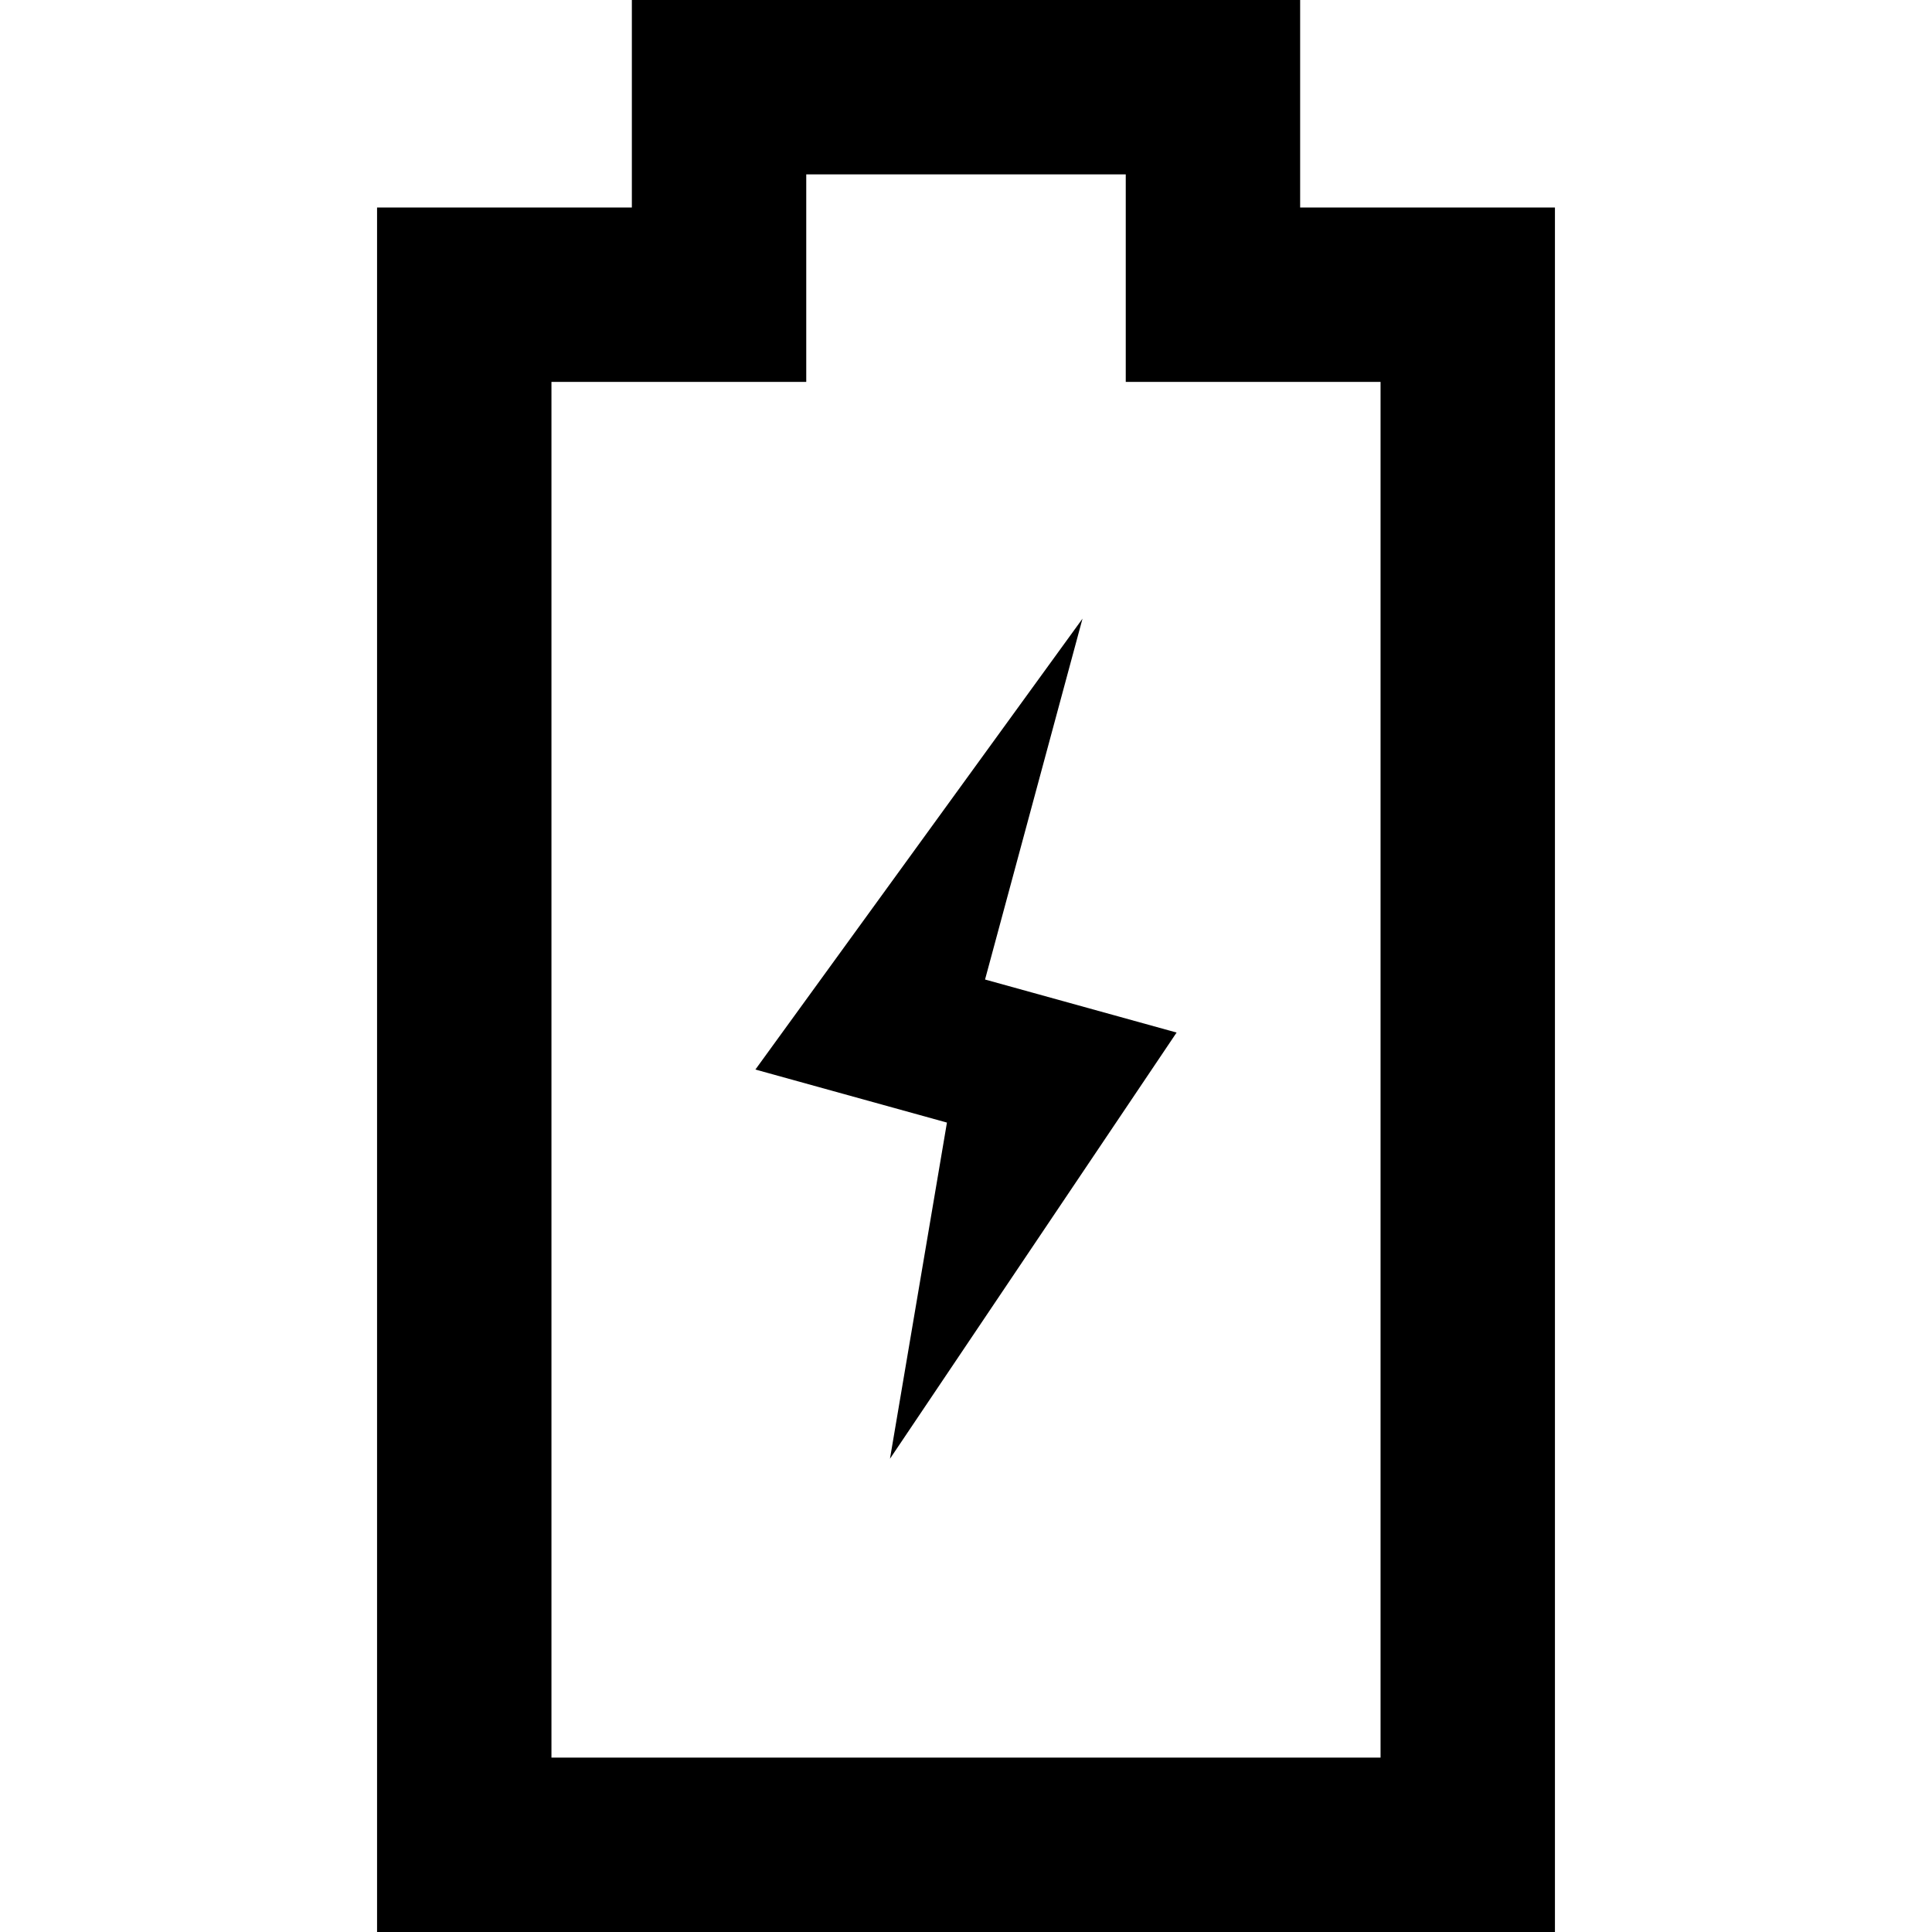
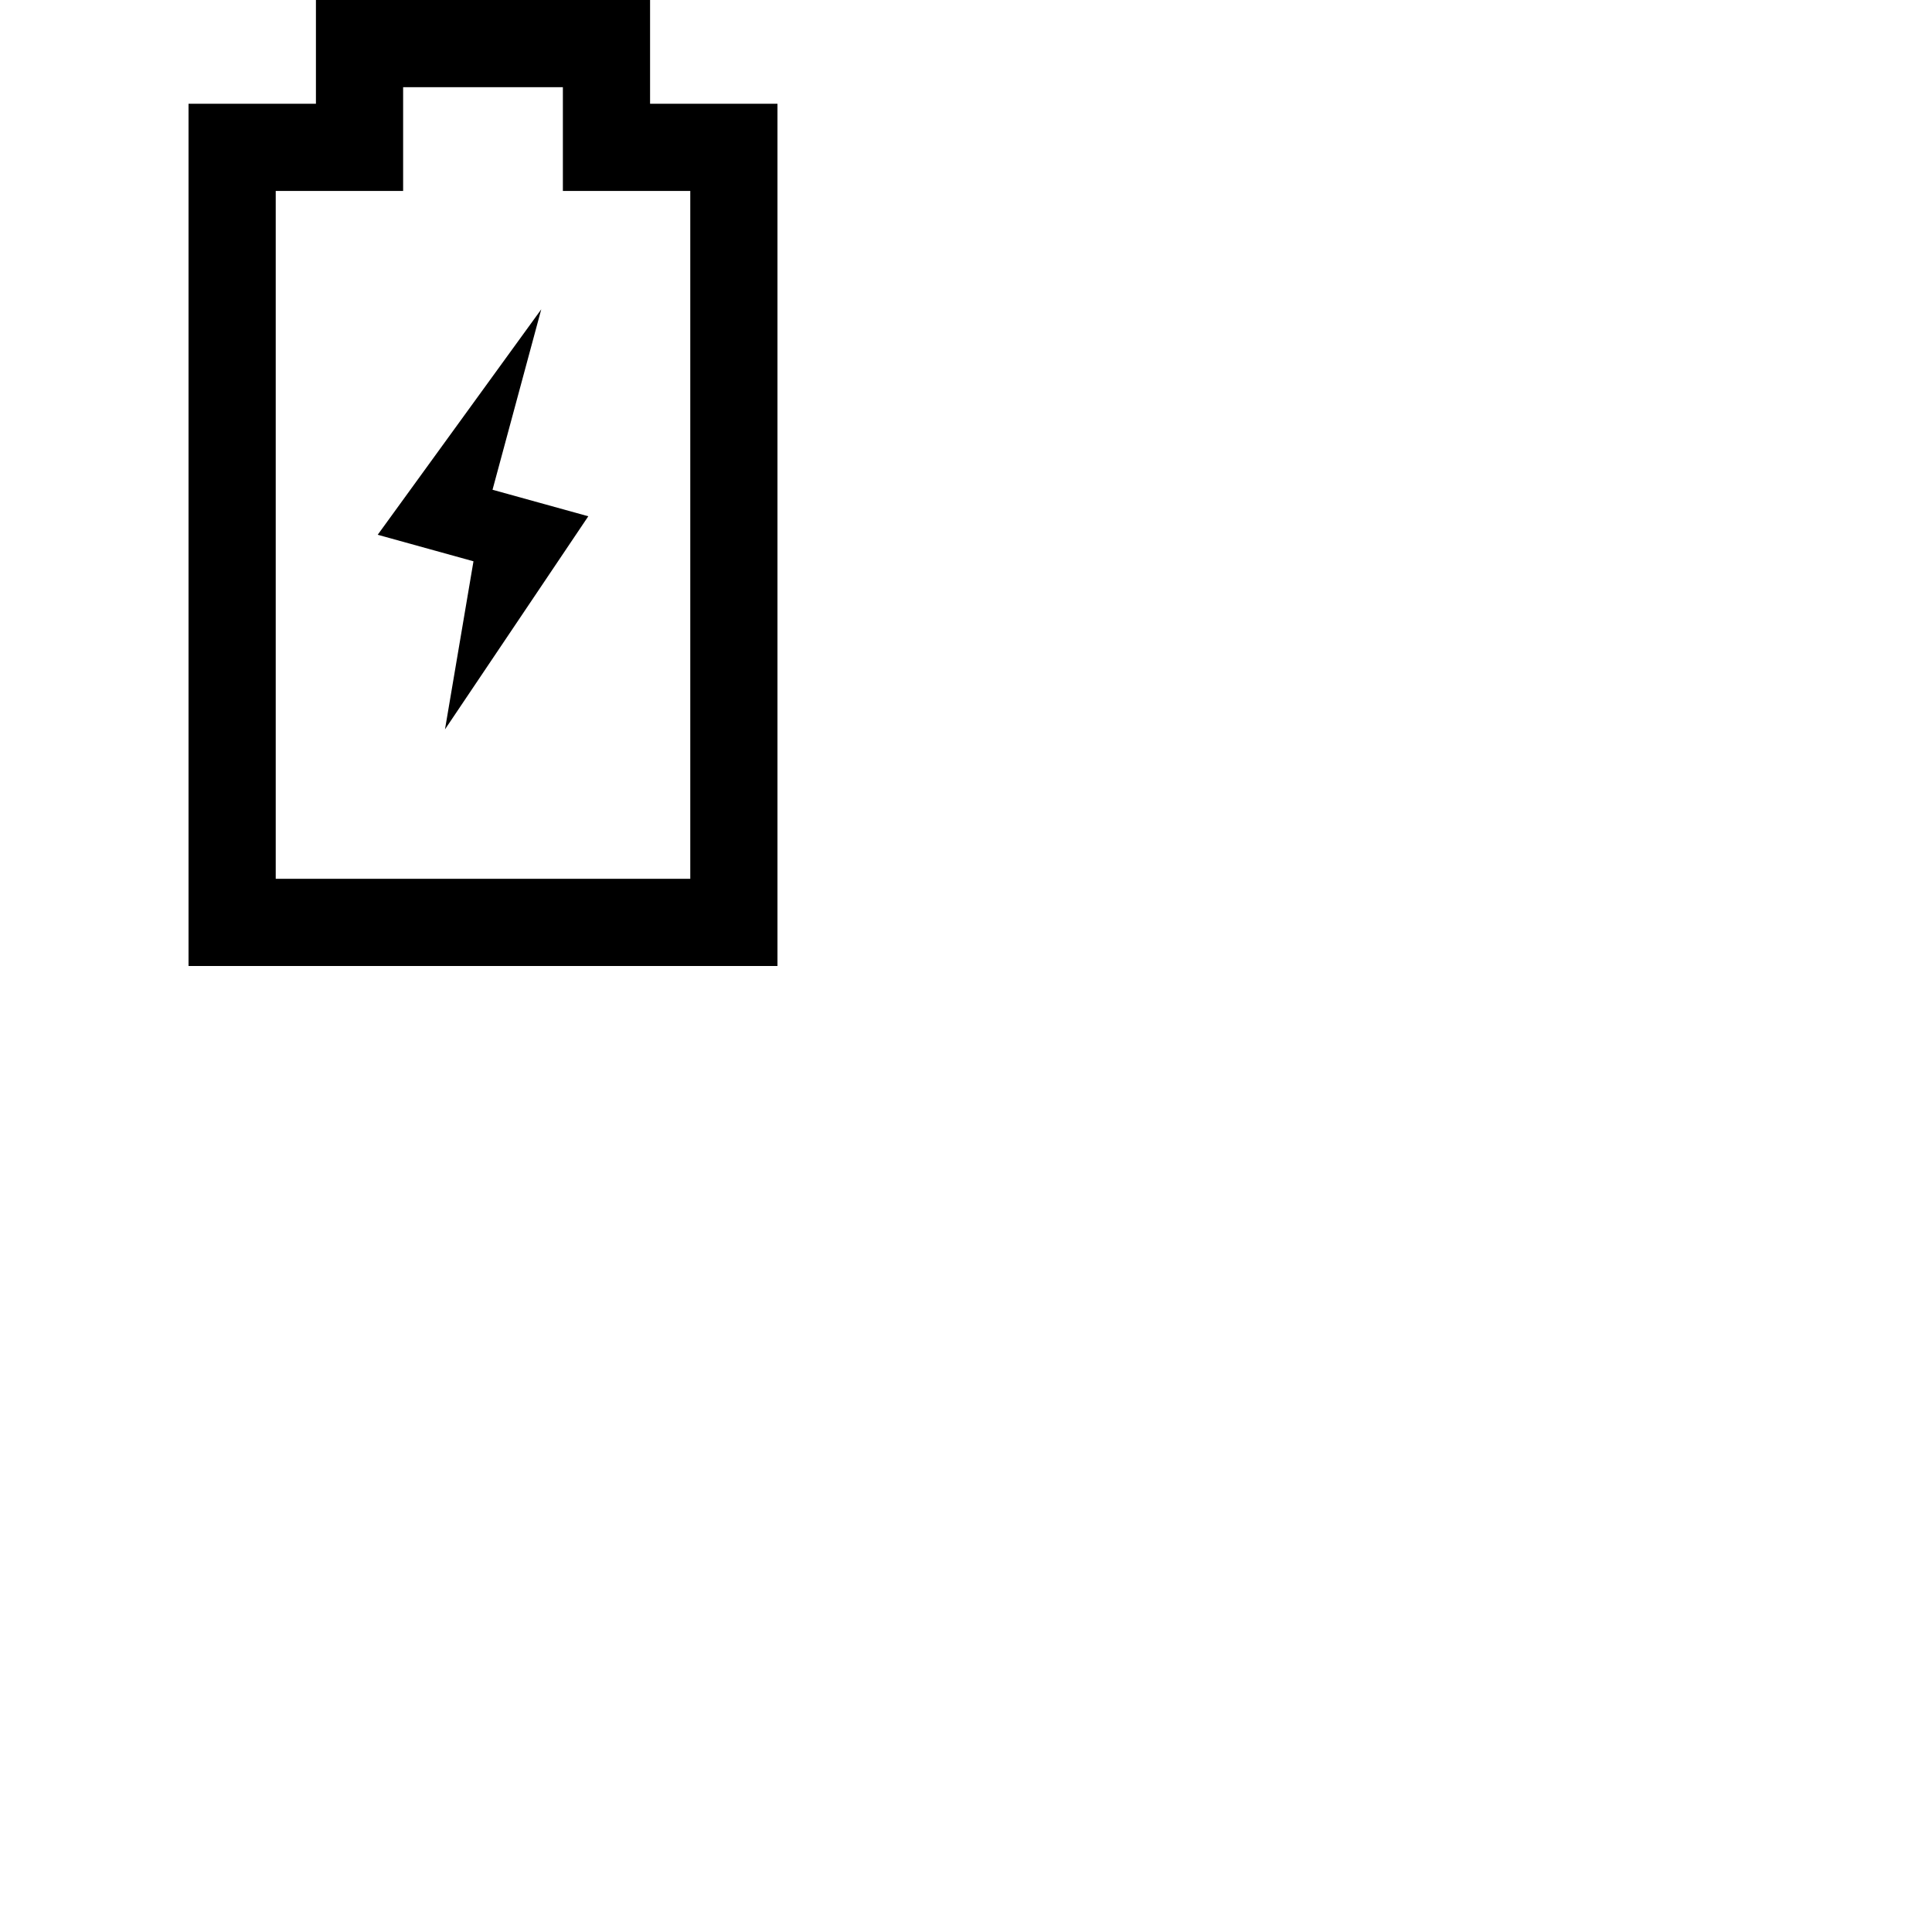
- <svg xmlns="http://www.w3.org/2000/svg" height="800px" width="800px" version="1.1" id="_x32_" viewBox="0 0 512 512" xml:space="preserve">
+ <svg xmlns="http://www.w3.org/2000/svg" height="800px" width="800px" version="1.1" id="_x32_" viewBox="0 0 1024 1024" xml:space="preserve">
  <style type="text/css">
	.st0{fill:#000000;}
</style>
  <g>
    <path class="st0" d="M344.552,54.992V0H167.448v54.992H99.925V512h312.15V54.992H344.552z M365.86,465.785H146.14V101.207h67.524   V46.211h84.674v54.996h67.524V465.785z" />
    <polygon class="st0" points="286.876,163.949 200.188,283.438 250.95,297.496 235.852,386.582 311.812,273.637 261.048,259.582     " />
  </g>
</svg>
